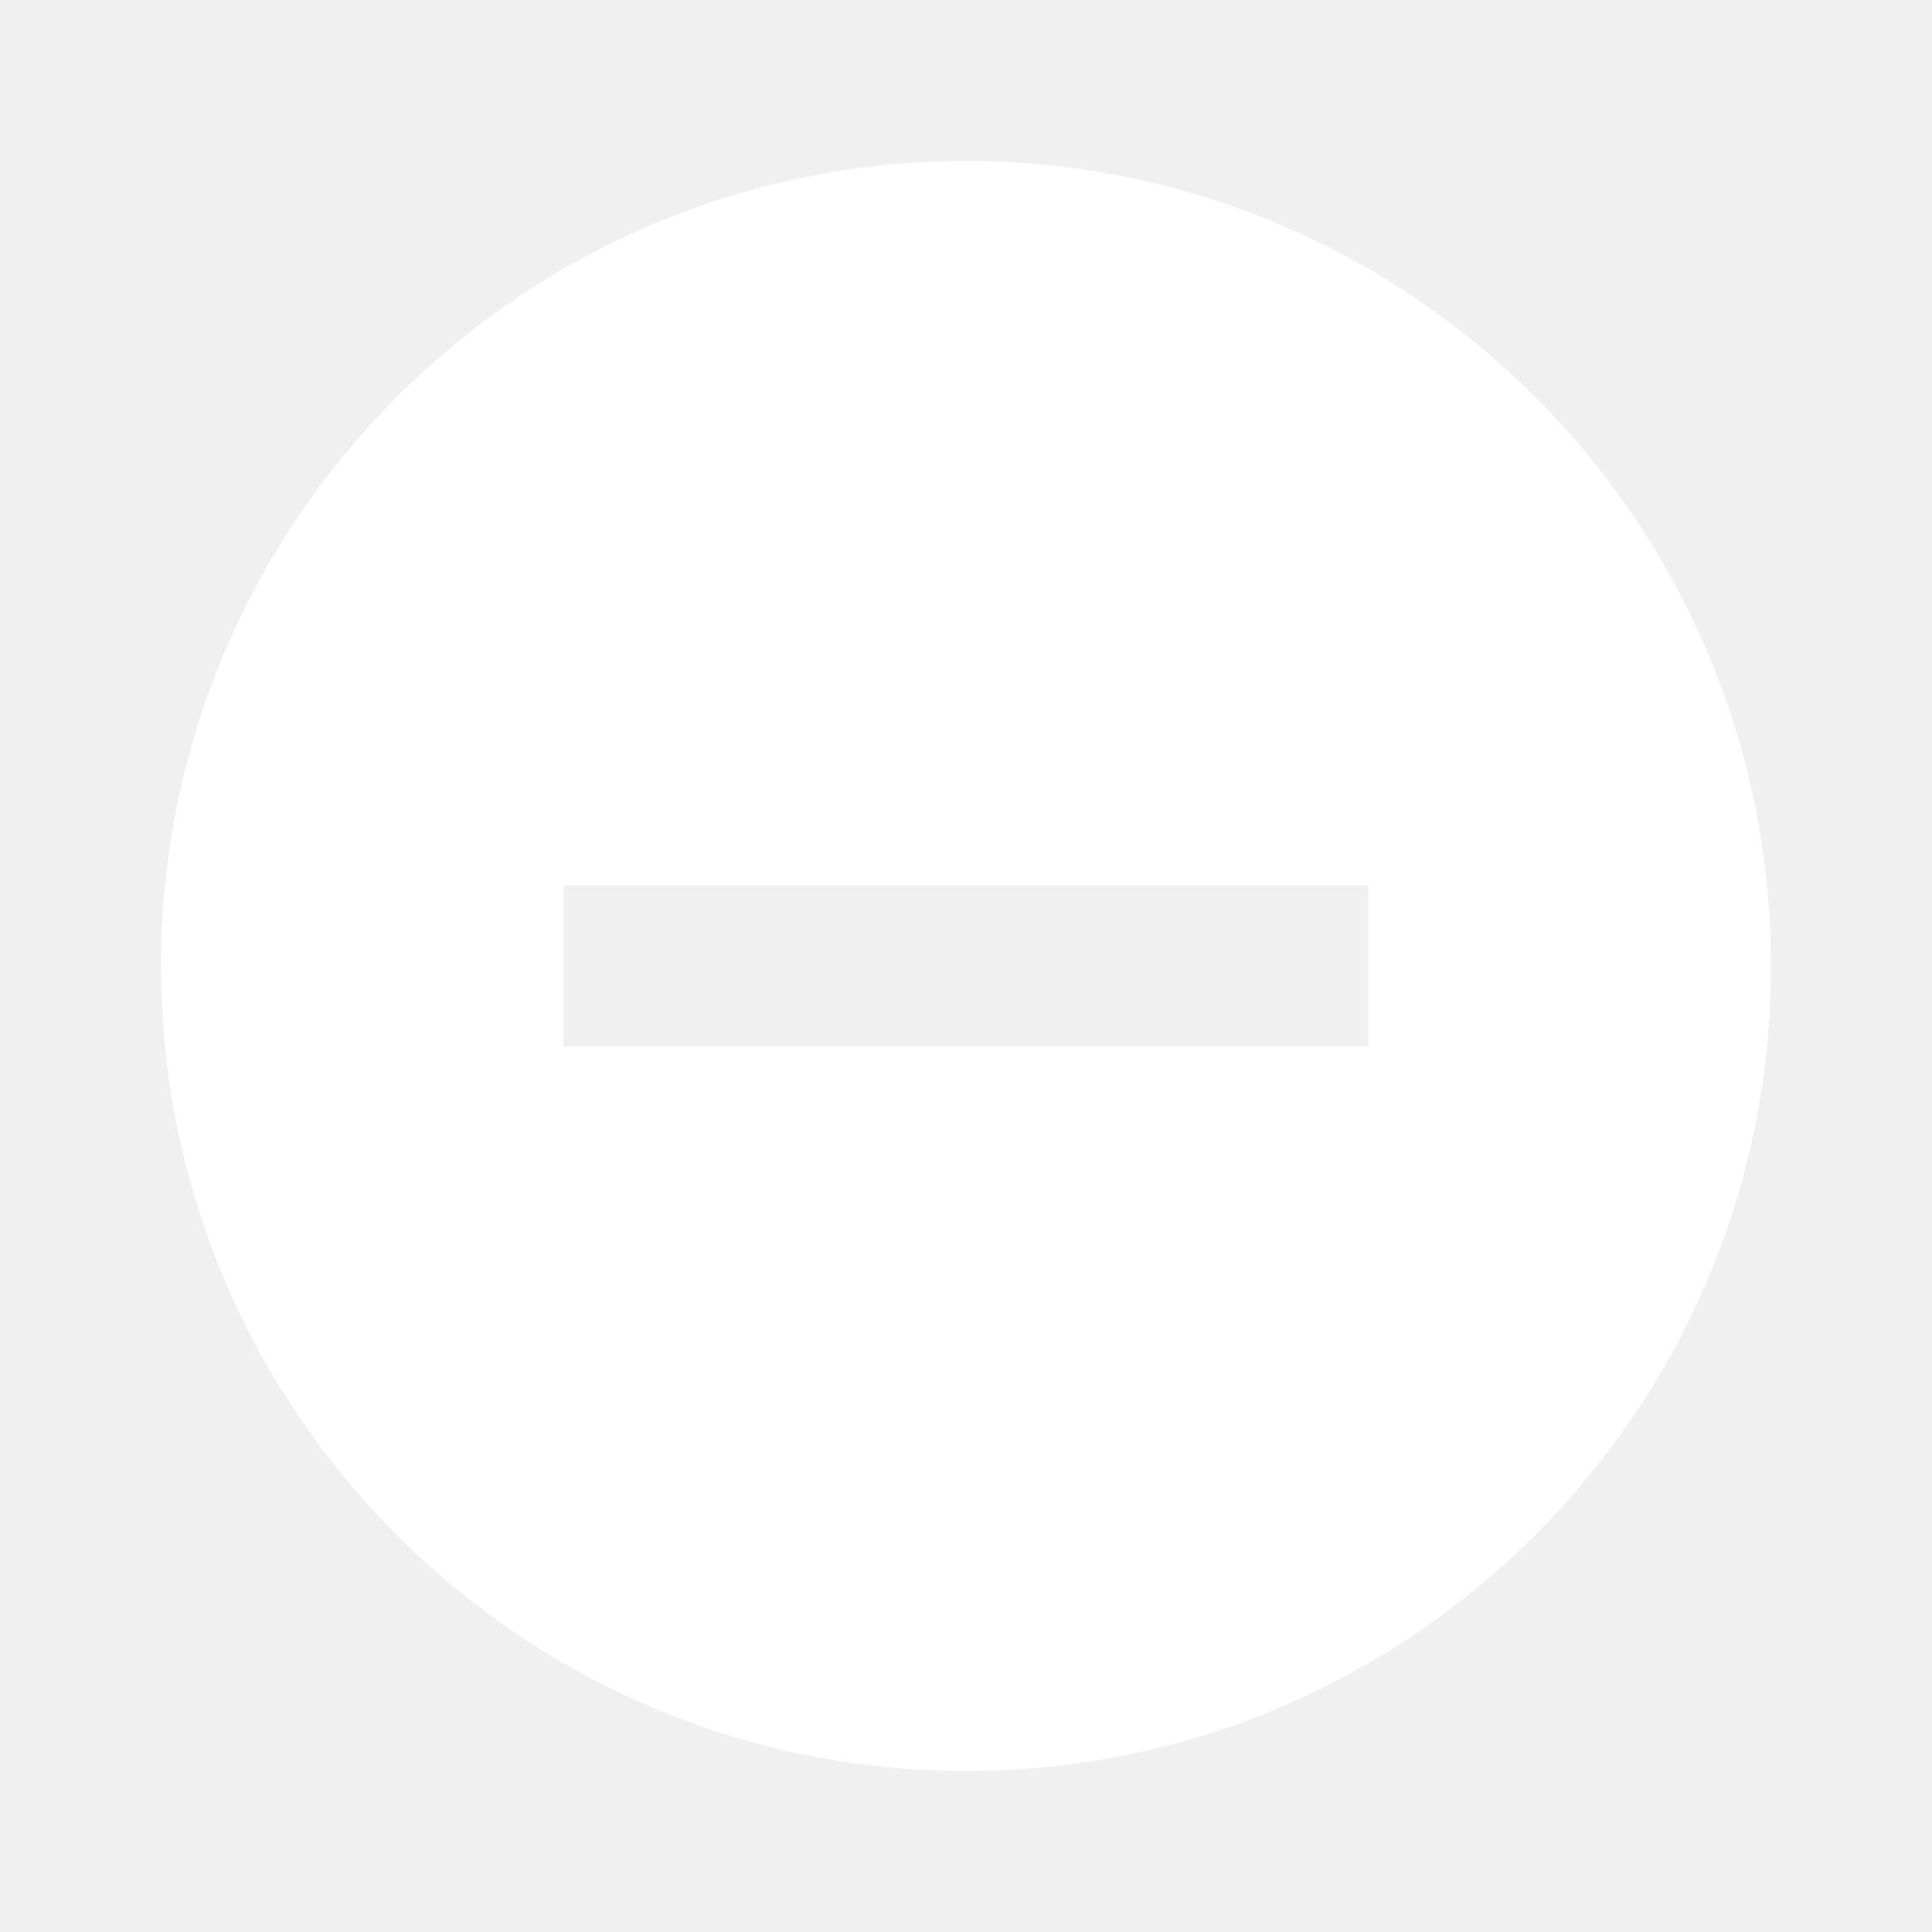
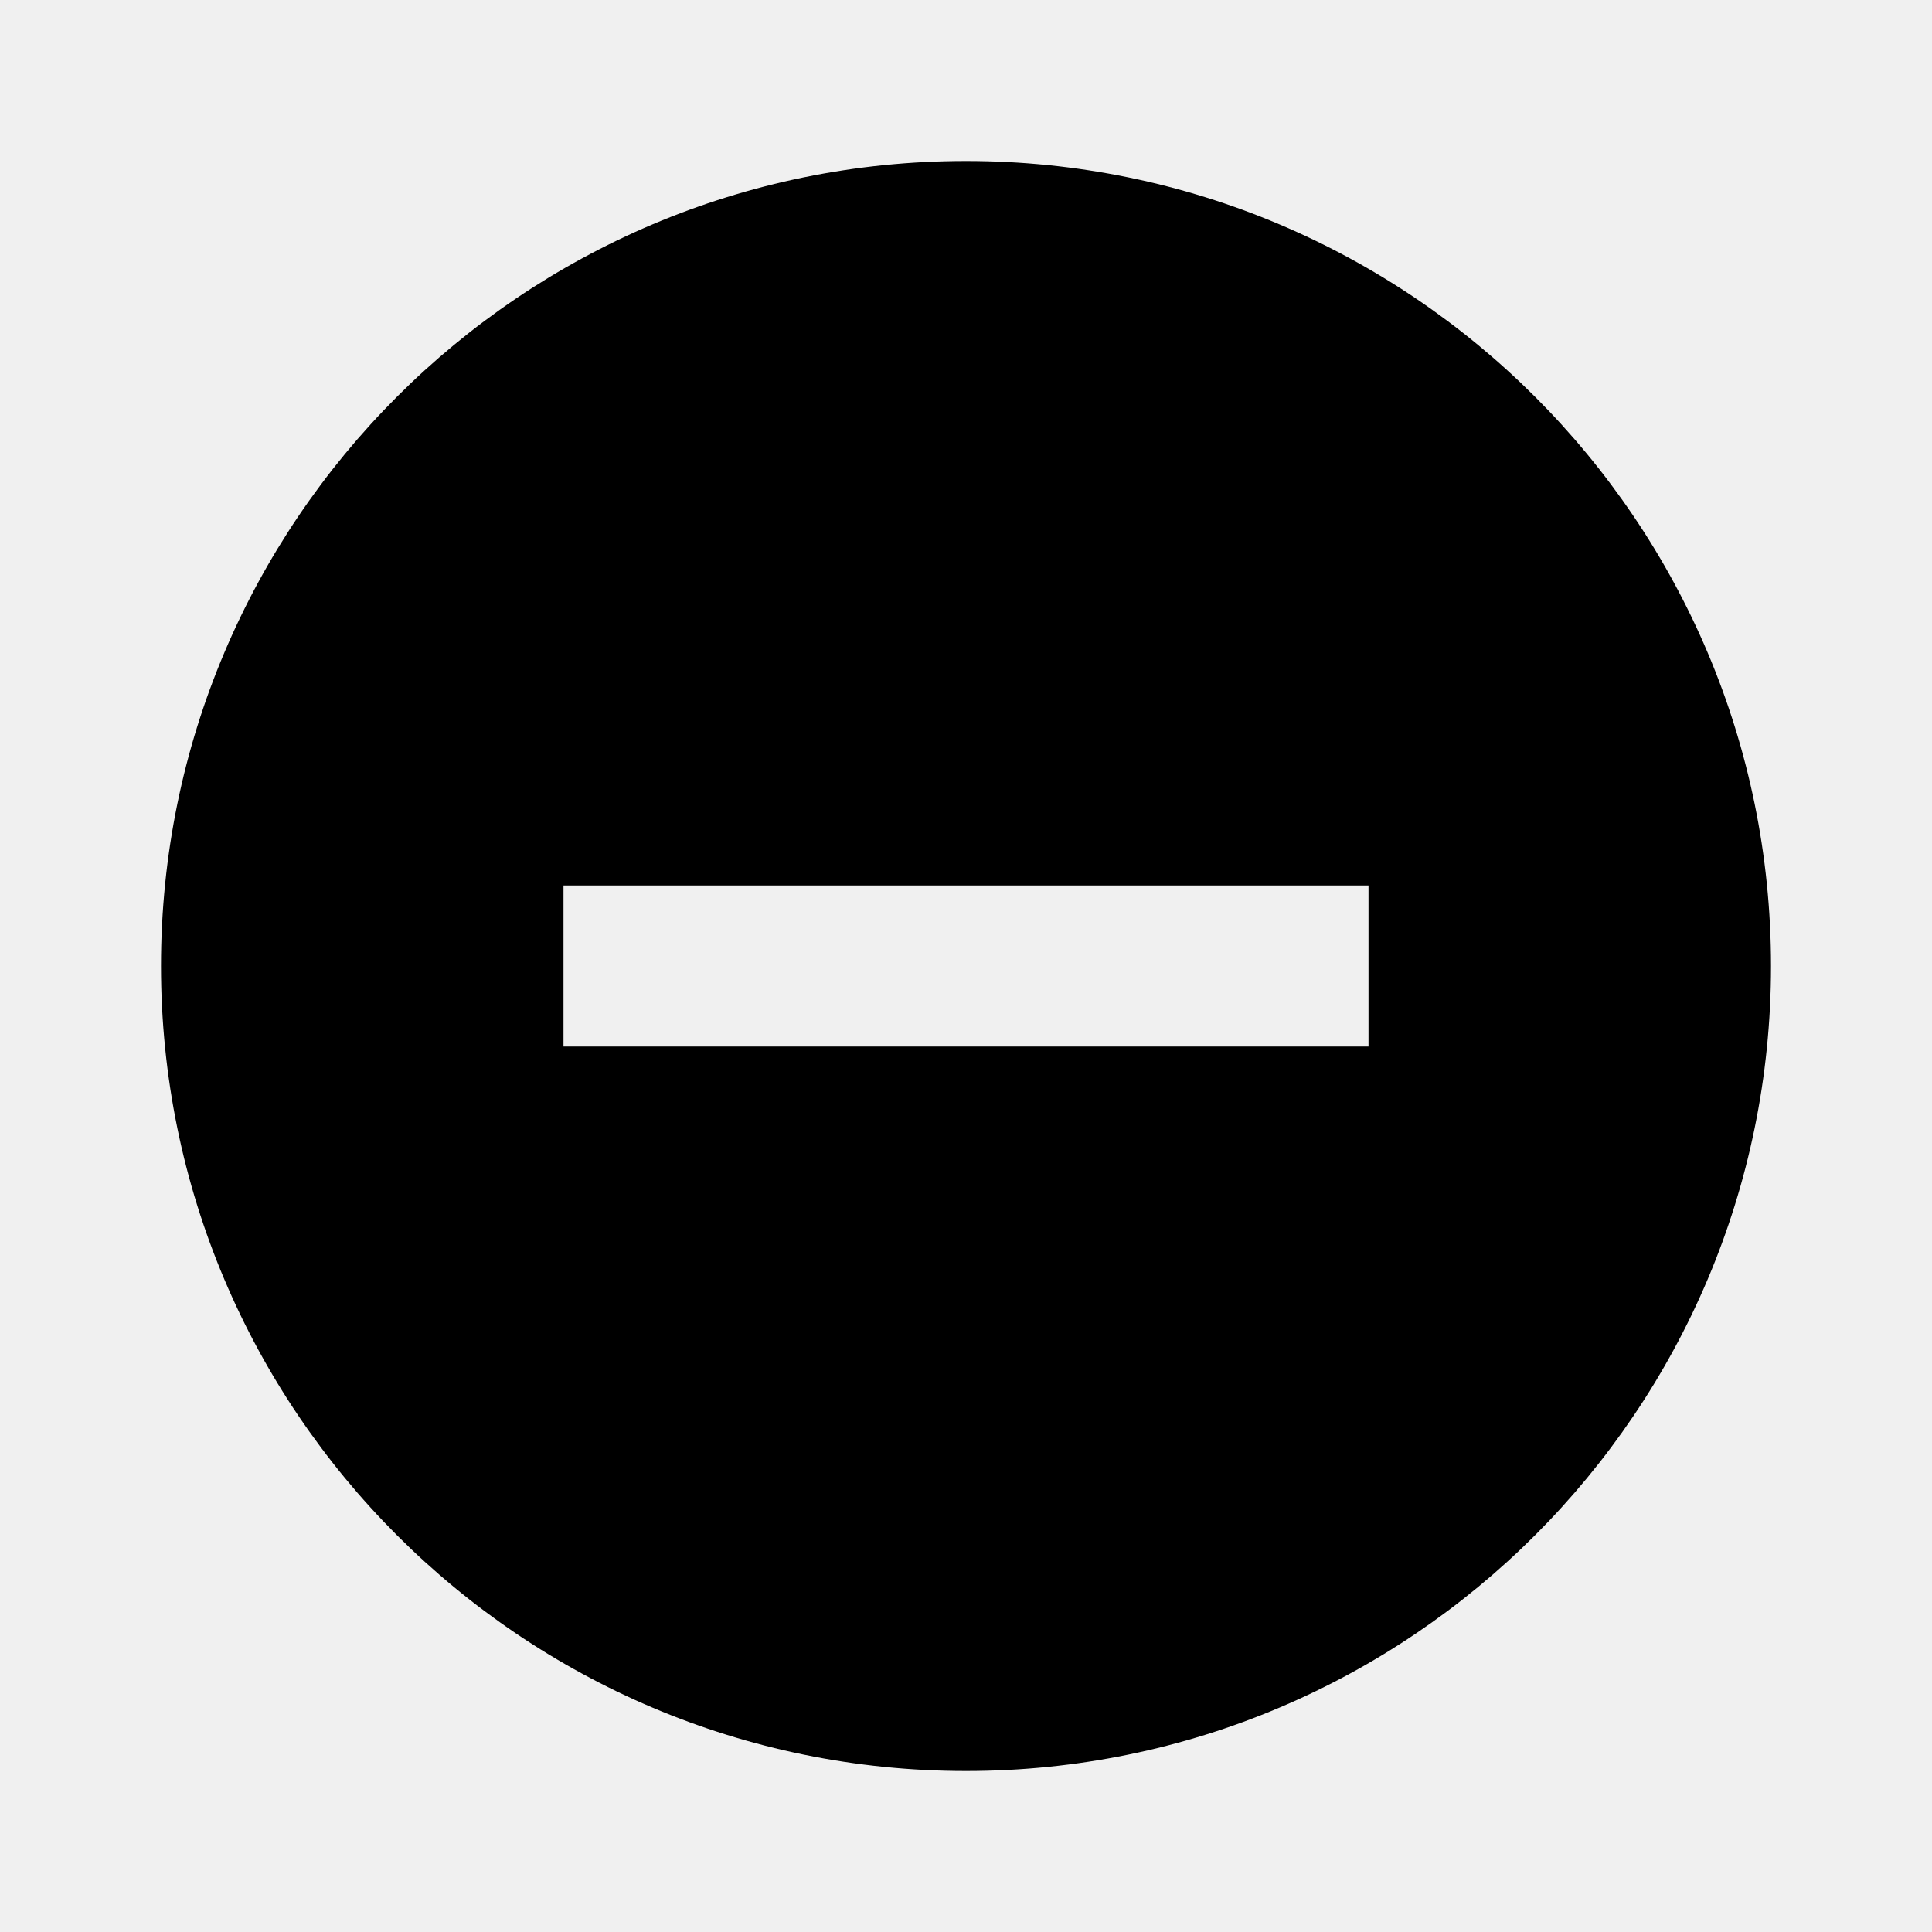
- <svg xmlns="http://www.w3.org/2000/svg" viewBox="0 0 24 24" fill="white" width="18px" height="18px">
+ <svg xmlns="http://www.w3.org/2000/svg" viewBox="0 0 24 24" fill="currentColor" width="18px" height="18px">
  <path d="M0 0h24v24H0z" fill="none" />
  <path d="M12 2C6.48 2 2 6.48 2 12s4.48 10 10 10 10-4.48 10-10S17.52 2 12 2zm5 11H7v-2h10v2z" />
</svg>
